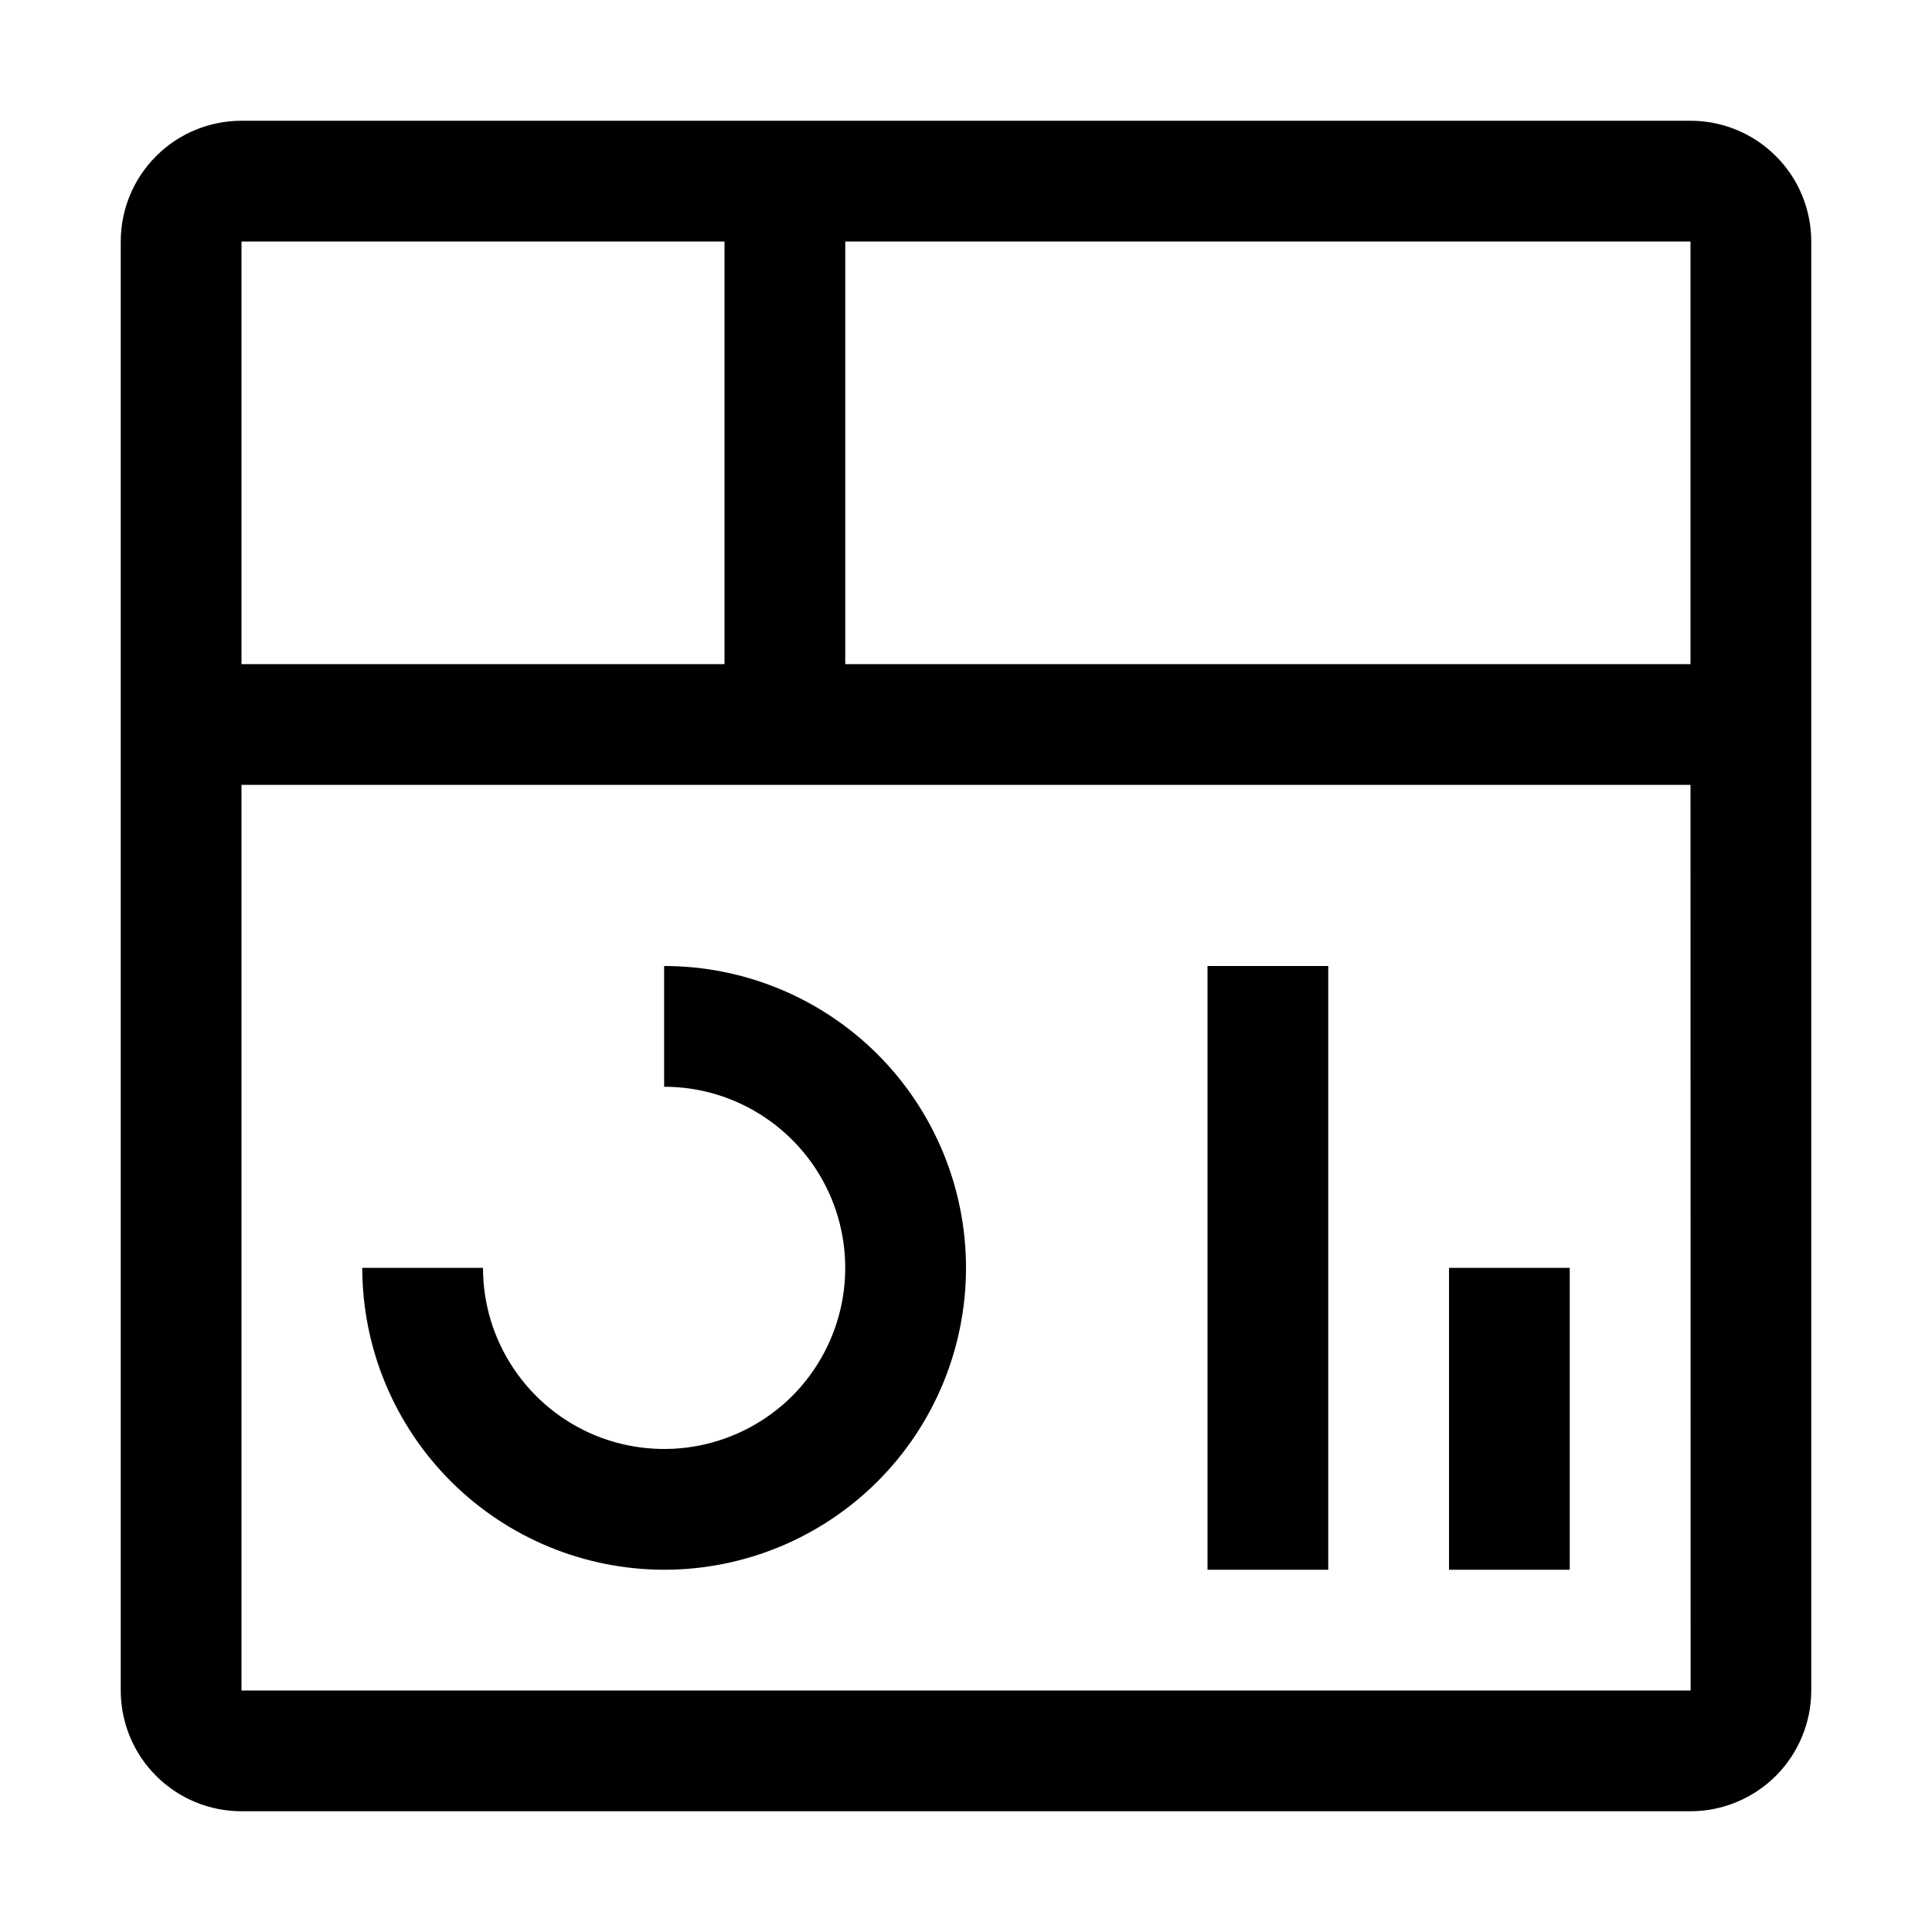
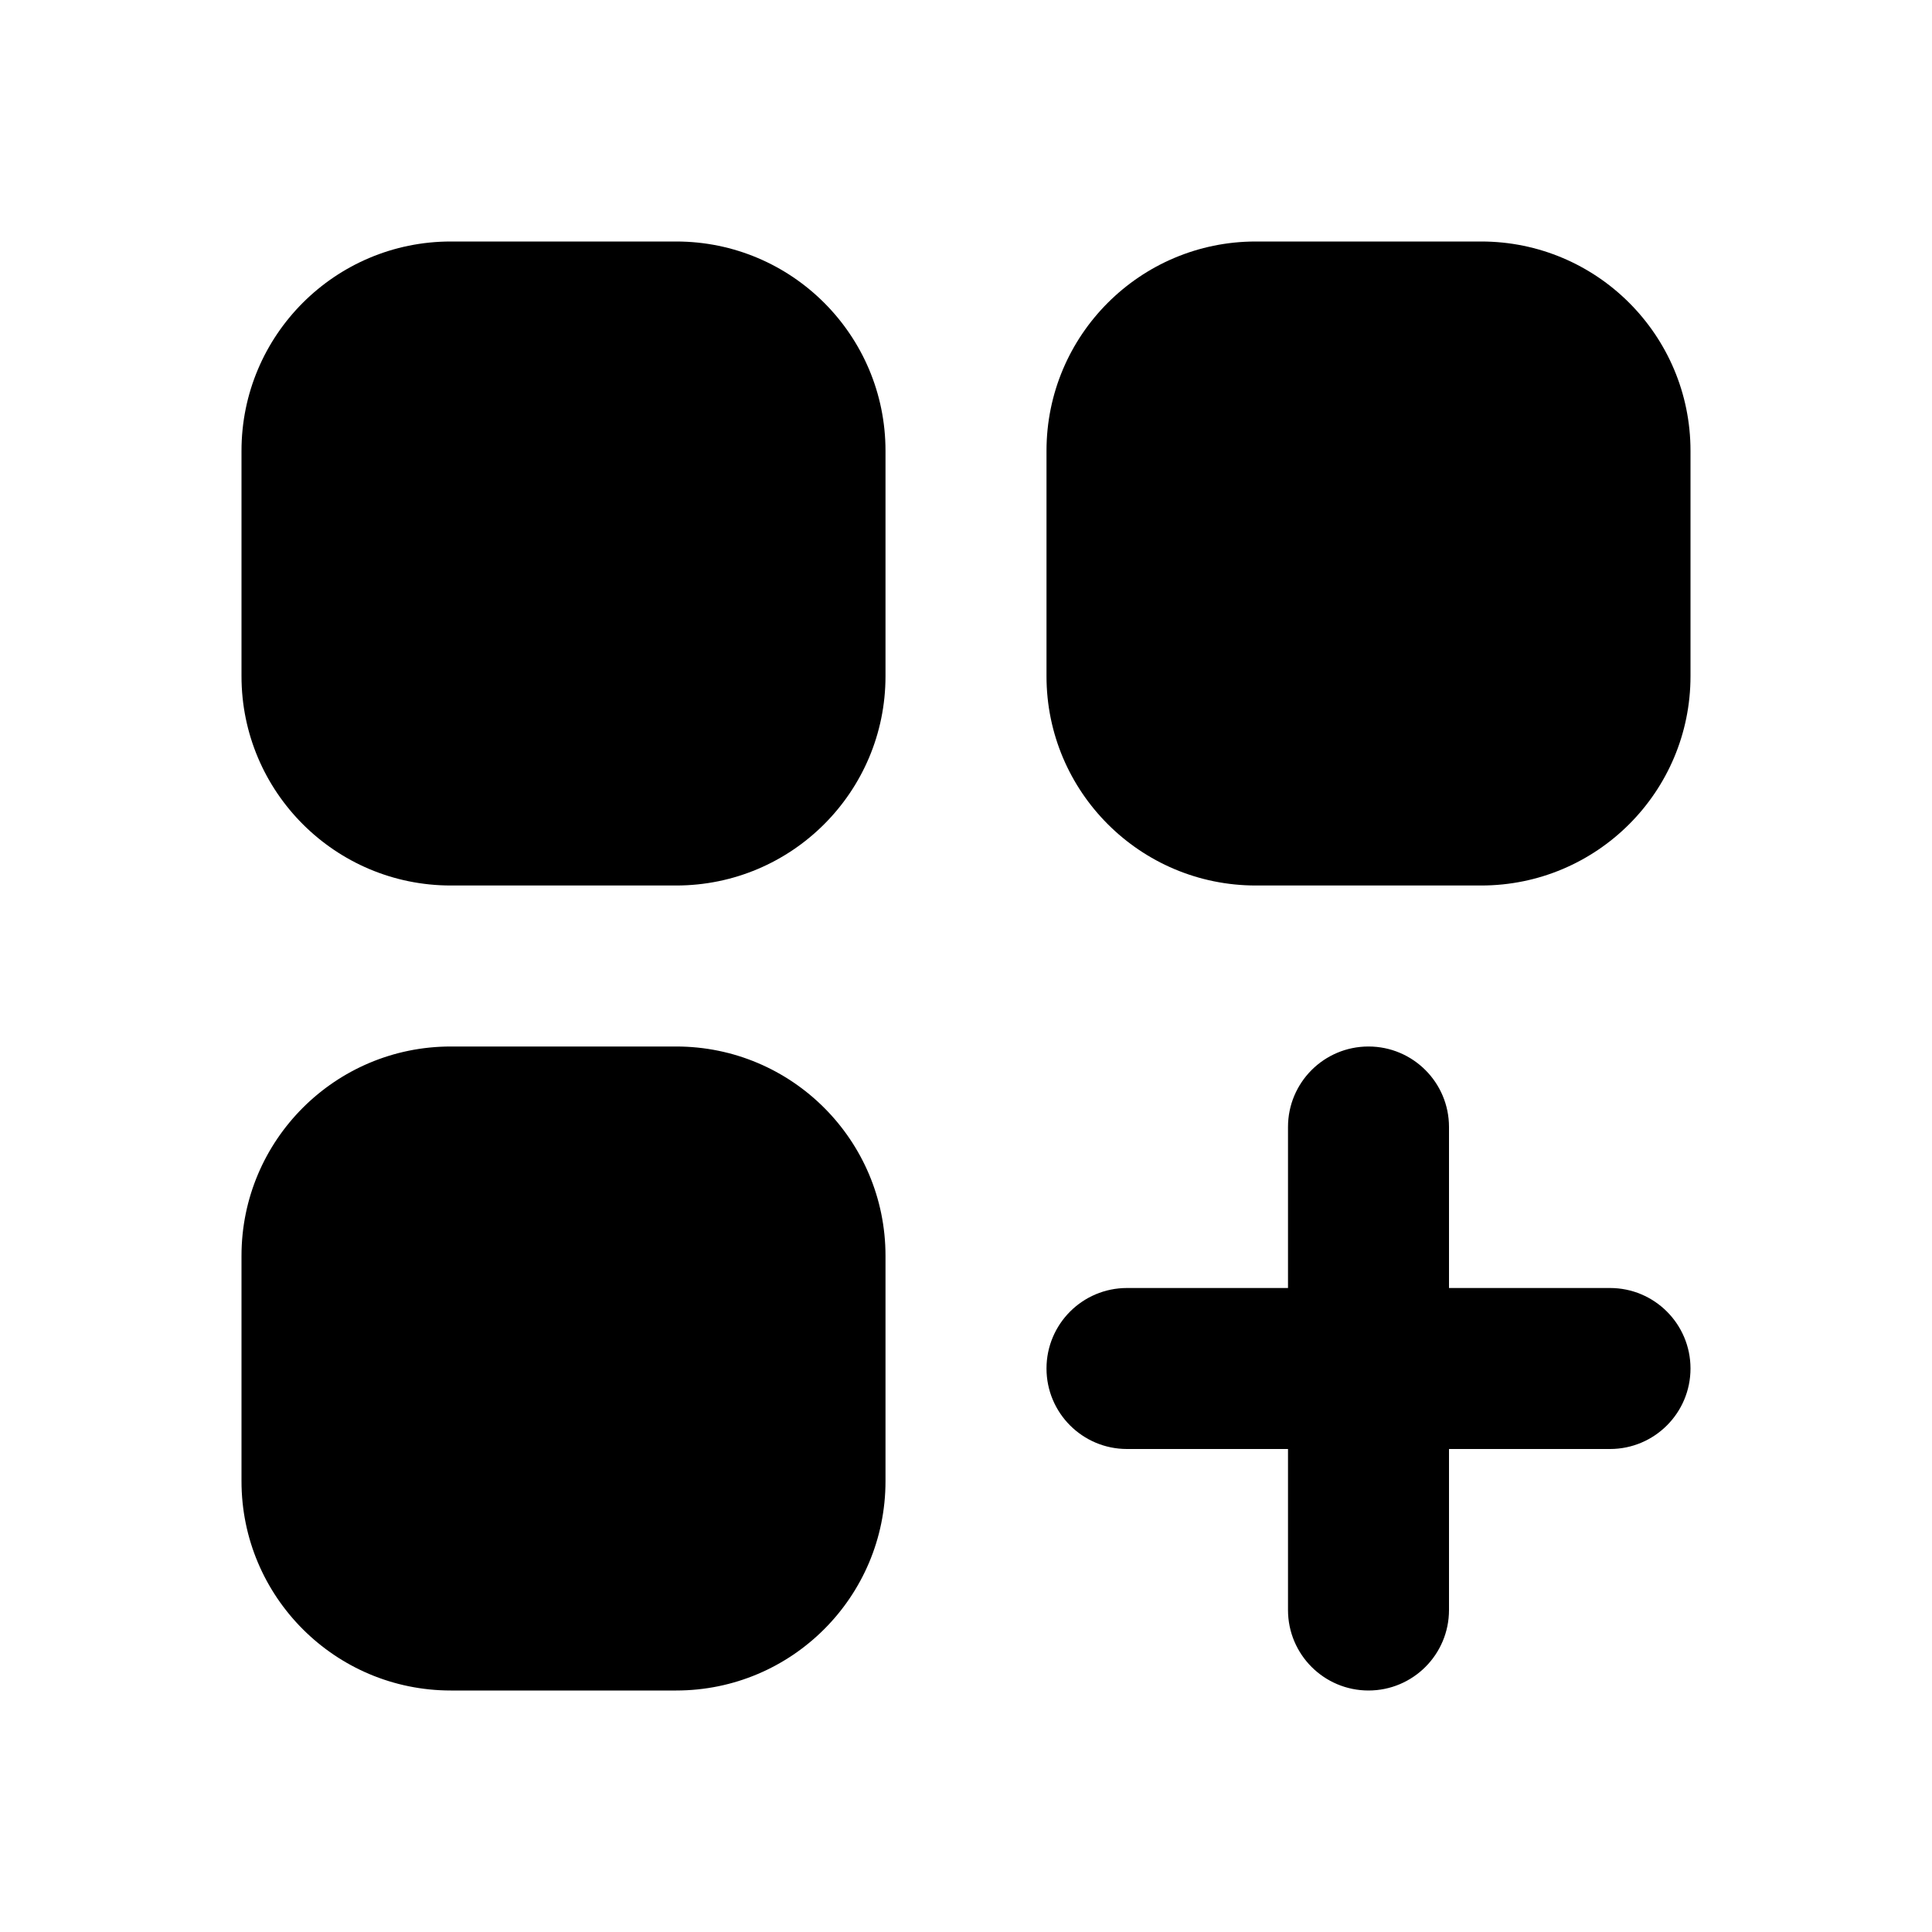
- <svg xmlns="http://www.w3.org/2000/svg" width="16" height="16" viewBox="0 0 16 16" fill="none">
-   <path d="M12 10.5H13V13H12V10.5ZM10 8H11V13H10V8ZM5.5 13C4.837 12.999 4.202 12.736 3.733 12.267C3.264 11.798 3.001 11.163 3 10.5H4C4 10.797 4.088 11.087 4.253 11.333C4.418 11.58 4.652 11.772 4.926 11.886C5.2 11.999 5.502 12.029 5.793 11.971C6.084 11.913 6.351 11.77 6.561 11.561C6.77 11.351 6.913 11.084 6.971 10.793C7.029 10.502 6.999 10.2 6.886 9.926C6.772 9.652 6.58 9.418 6.333 9.253C6.087 9.088 5.797 9 5.5 9V8C6.163 8 6.799 8.263 7.268 8.732C7.737 9.201 8 9.837 8 10.5C8 11.163 7.737 11.799 7.268 12.268C6.799 12.737 6.163 13 5.5 13Z" fill="black" />
-   <path d="M14 1H2C1.735 1 1.48 1.105 1.293 1.293C1.105 1.48 1 1.735 1 2V14C1 14.265 1.105 14.52 1.293 14.707C1.48 14.895 1.735 15 2 15H14C14.265 15 14.519 14.894 14.707 14.707C14.894 14.519 15 14.265 15 14V2C15 1.735 14.895 1.48 14.707 1.293C14.52 1.105 14.265 1 14 1ZM14 5.5H7V2H14V5.5ZM6 2V5.5H2V2H6ZM2 14V6.5H14L14.001 14H2Z" fill="black" />
+ <svg xmlns="http://www.w3.org/2000/svg" width="800px" height="800px" viewBox="0 0 24 24" fill="none">
+   <path d="M3 5.6A2.6 2.6 0 0 1 5.6 3h2.8A2.6 2.6 0 0 1 11 5.6v2.8A2.6 2.6 0 0 1 8.4 11H5.6A2.6 2.6 0 0 1 3 8.4V5.6ZM3 15.6A2.6 2.6 0 0 1 5.6 13h2.8a2.6 2.6 0 0 1 2.6 2.6v2.8A2.6 2.6 0 0 1 8.4 21H5.6A2.6 2.6 0 0 1 3 18.4v-2.8ZM13 5.6A2.6 2.6 0 0 1 15.6 3h2.8A2.6 2.6 0 0 1 21 5.6v2.8a2.6 2.6 0 0 1-2.6 2.6h-2.8A2.6 2.6 0 0 1 13 8.4V5.6ZM17 13a1 1 0 0 1 1 1v2h2a1 1 0 1 1 0 2h-2v2a1 1 0 1 1-2 0v-2h-2a1 1 0 1 1 0-2h2v-2a1 1 0 0 1 1-1Z" fill="#000000" />
</svg>
